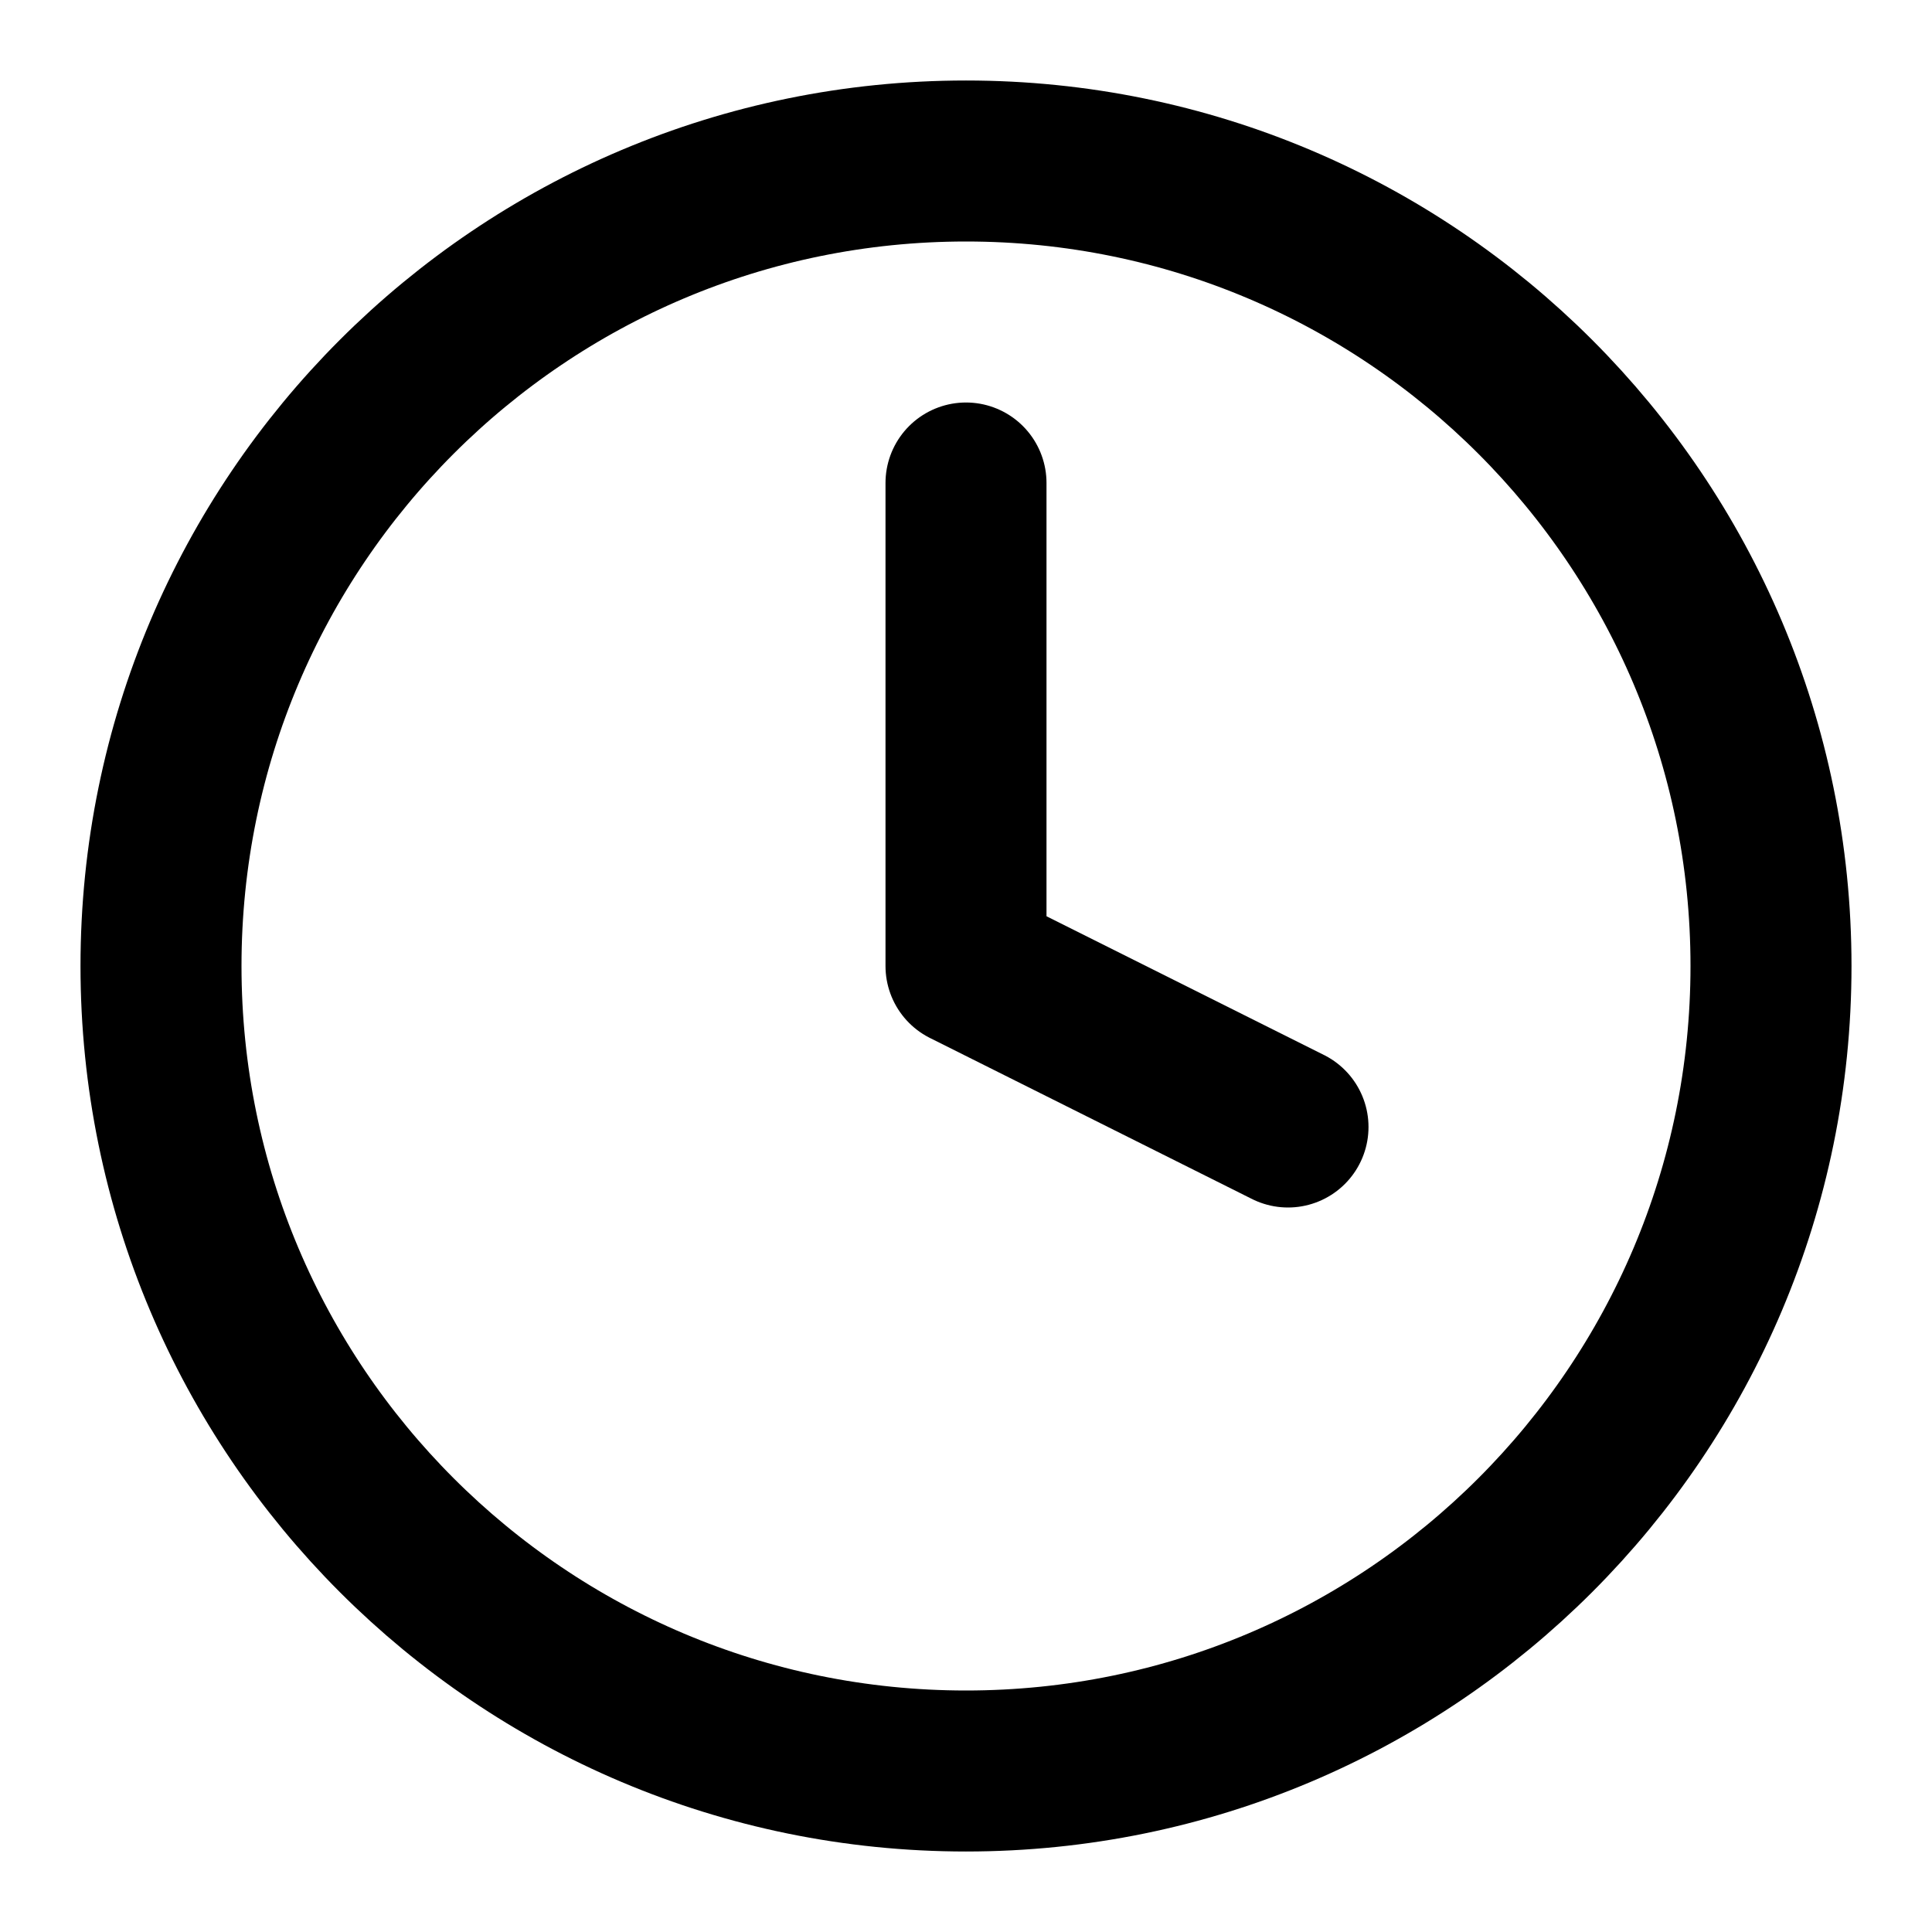
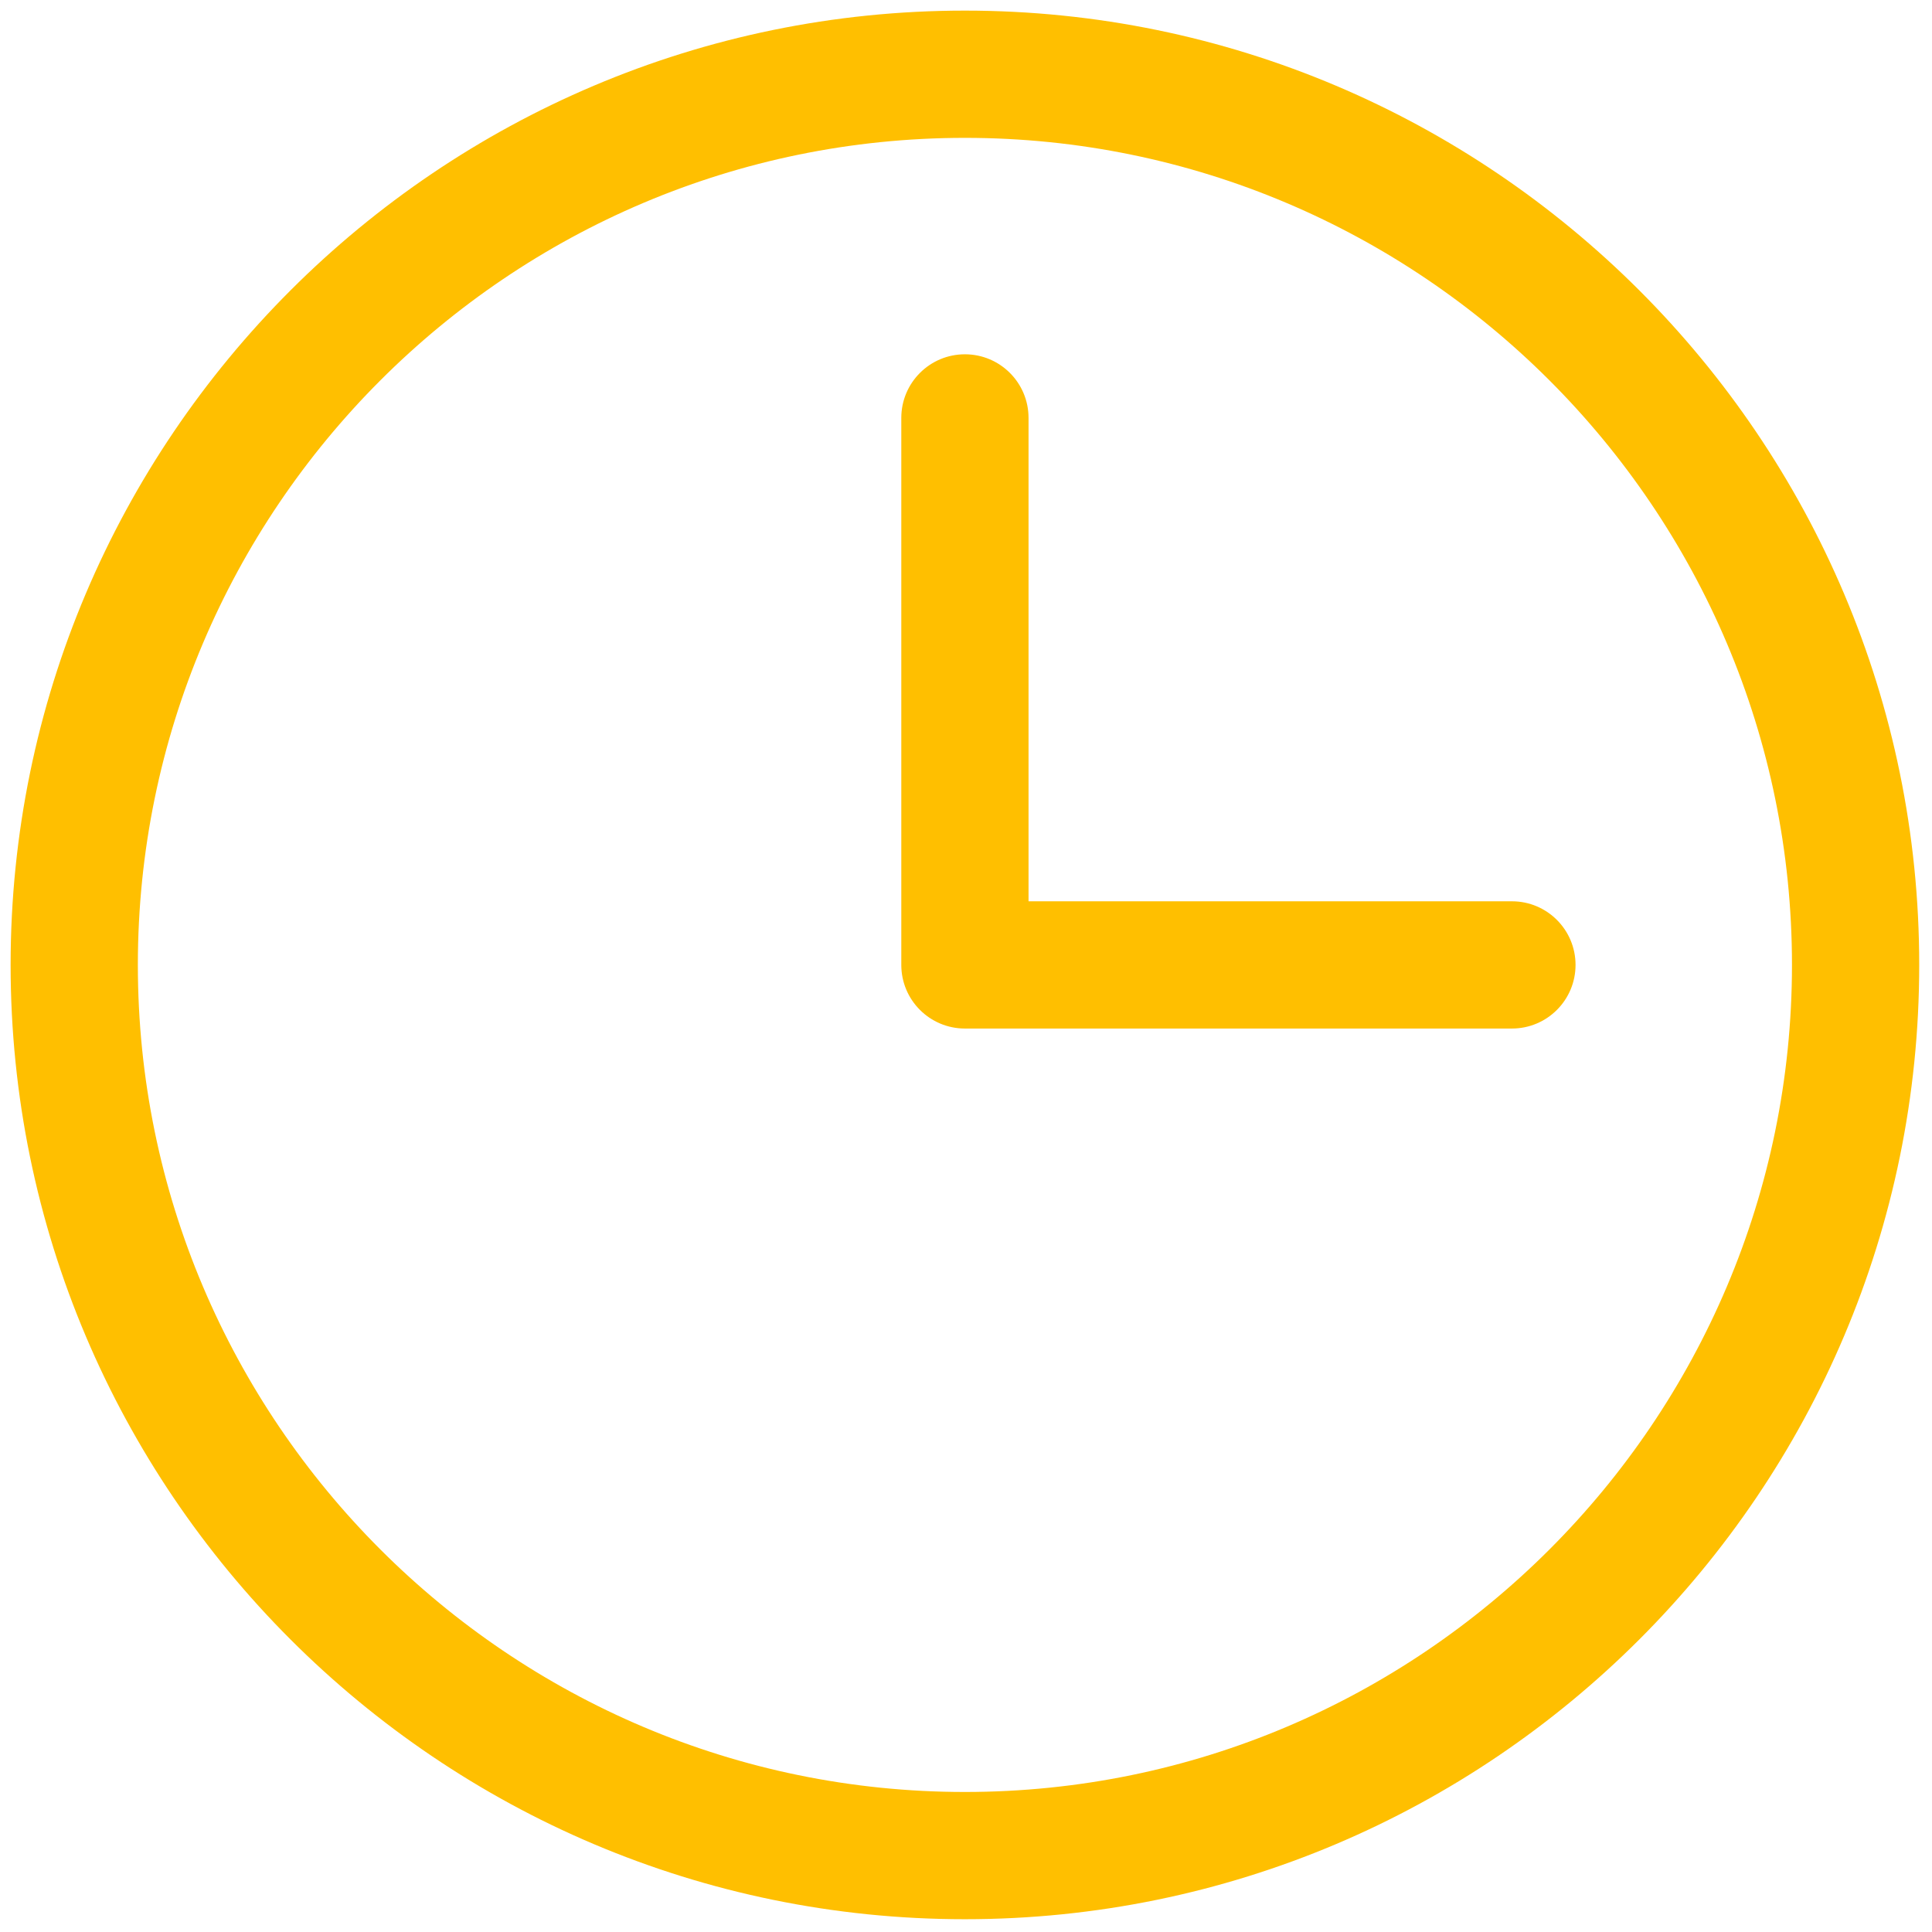
- <svg xmlns="http://www.w3.org/2000/svg" width="24" height="24" viewBox="0 0 24 24" fill="none" stroke="currentColor" stroke-width="2" stroke-linecap="round" stroke-linejoin="round" class="lucide lucide-clock h-8 w-8 text-accent mx-auto mb-2" data-lov-id="src/components/EnergyAuditorLanding.tsx:73:18" data-lov-name="Clock" data-component-path="src/components/EnergyAuditorLanding.tsx" data-component-line="73" data-component-file="EnergyAuditorLanding.tsx" data-component-name="Clock" data-component-content="%7B%22className%22%3A%22h-8%20w-8%20text-accent%20mx-auto%20mb-2%22%7D">
-   <circle cx="12" cy="12" r="10" />
-   <polyline points="12 6 12 12 16 14" />
+ <svg xmlns="http://www.w3.org/2000/svg" version="1.1" width="256" height="256" viewBox="0 0 256 256" xml:space="preserve">
+   <g style="stroke: none; stroke-width: 0; stroke-dasharray: none; stroke-linecap: butt; stroke-linejoin: miter; stroke-miterlimit: 10; fill: none; fill-rule: nonzero; opacity: 1;" transform="translate(1.406593 1.406593) scale(2.81 2.81)">
+     <path d="M 45 90 C 20.187 90 0 69.813 0 45 C 0 20.187 20.187 0 45 0 c 24.813 0 45 20.187 45 45 C 90 69.813 69.813 90 45 90 z M 45 6 C 23.495 6 6 23.495 6 45 s 17.495 39 39 39 s 39 -17.495 39 -39 S 66.505 6 45 6 z" style="stroke: none; stroke-width: 1; stroke-dasharray: none; stroke-linecap: butt; stroke-linejoin: miter; stroke-miterlimit: 10; fill: rgb(255 191 0); fill-rule: nonzero; opacity: 1;" transform=" matrix(1 0 0 1 0 0) " stroke-linecap="round" />
+     <path d="M 70.794 42 H 48 V 19.206 c 0 -1.657 -1.343 -3 -3 -3 c -1.657 0 -3 1.343 -3 3 V 45 c 0 1.657 1.343 3 3 3 h 25.794 c 1.657 0 3 -1.343 3 -3 C 73.794 43.343 72.451 42 70.794 42 z" style="stroke: none; stroke-width: 1; stroke-dasharray: none; stroke-linecap: butt; stroke-linejoin: miter; stroke-miterlimit: 10; fill: rgb(255 191 0); fill-rule: nonzero; opacity: 1;" transform=" matrix(1 0 0 1 0 0) " stroke-linecap="round" />
+   </g>
</svg>
